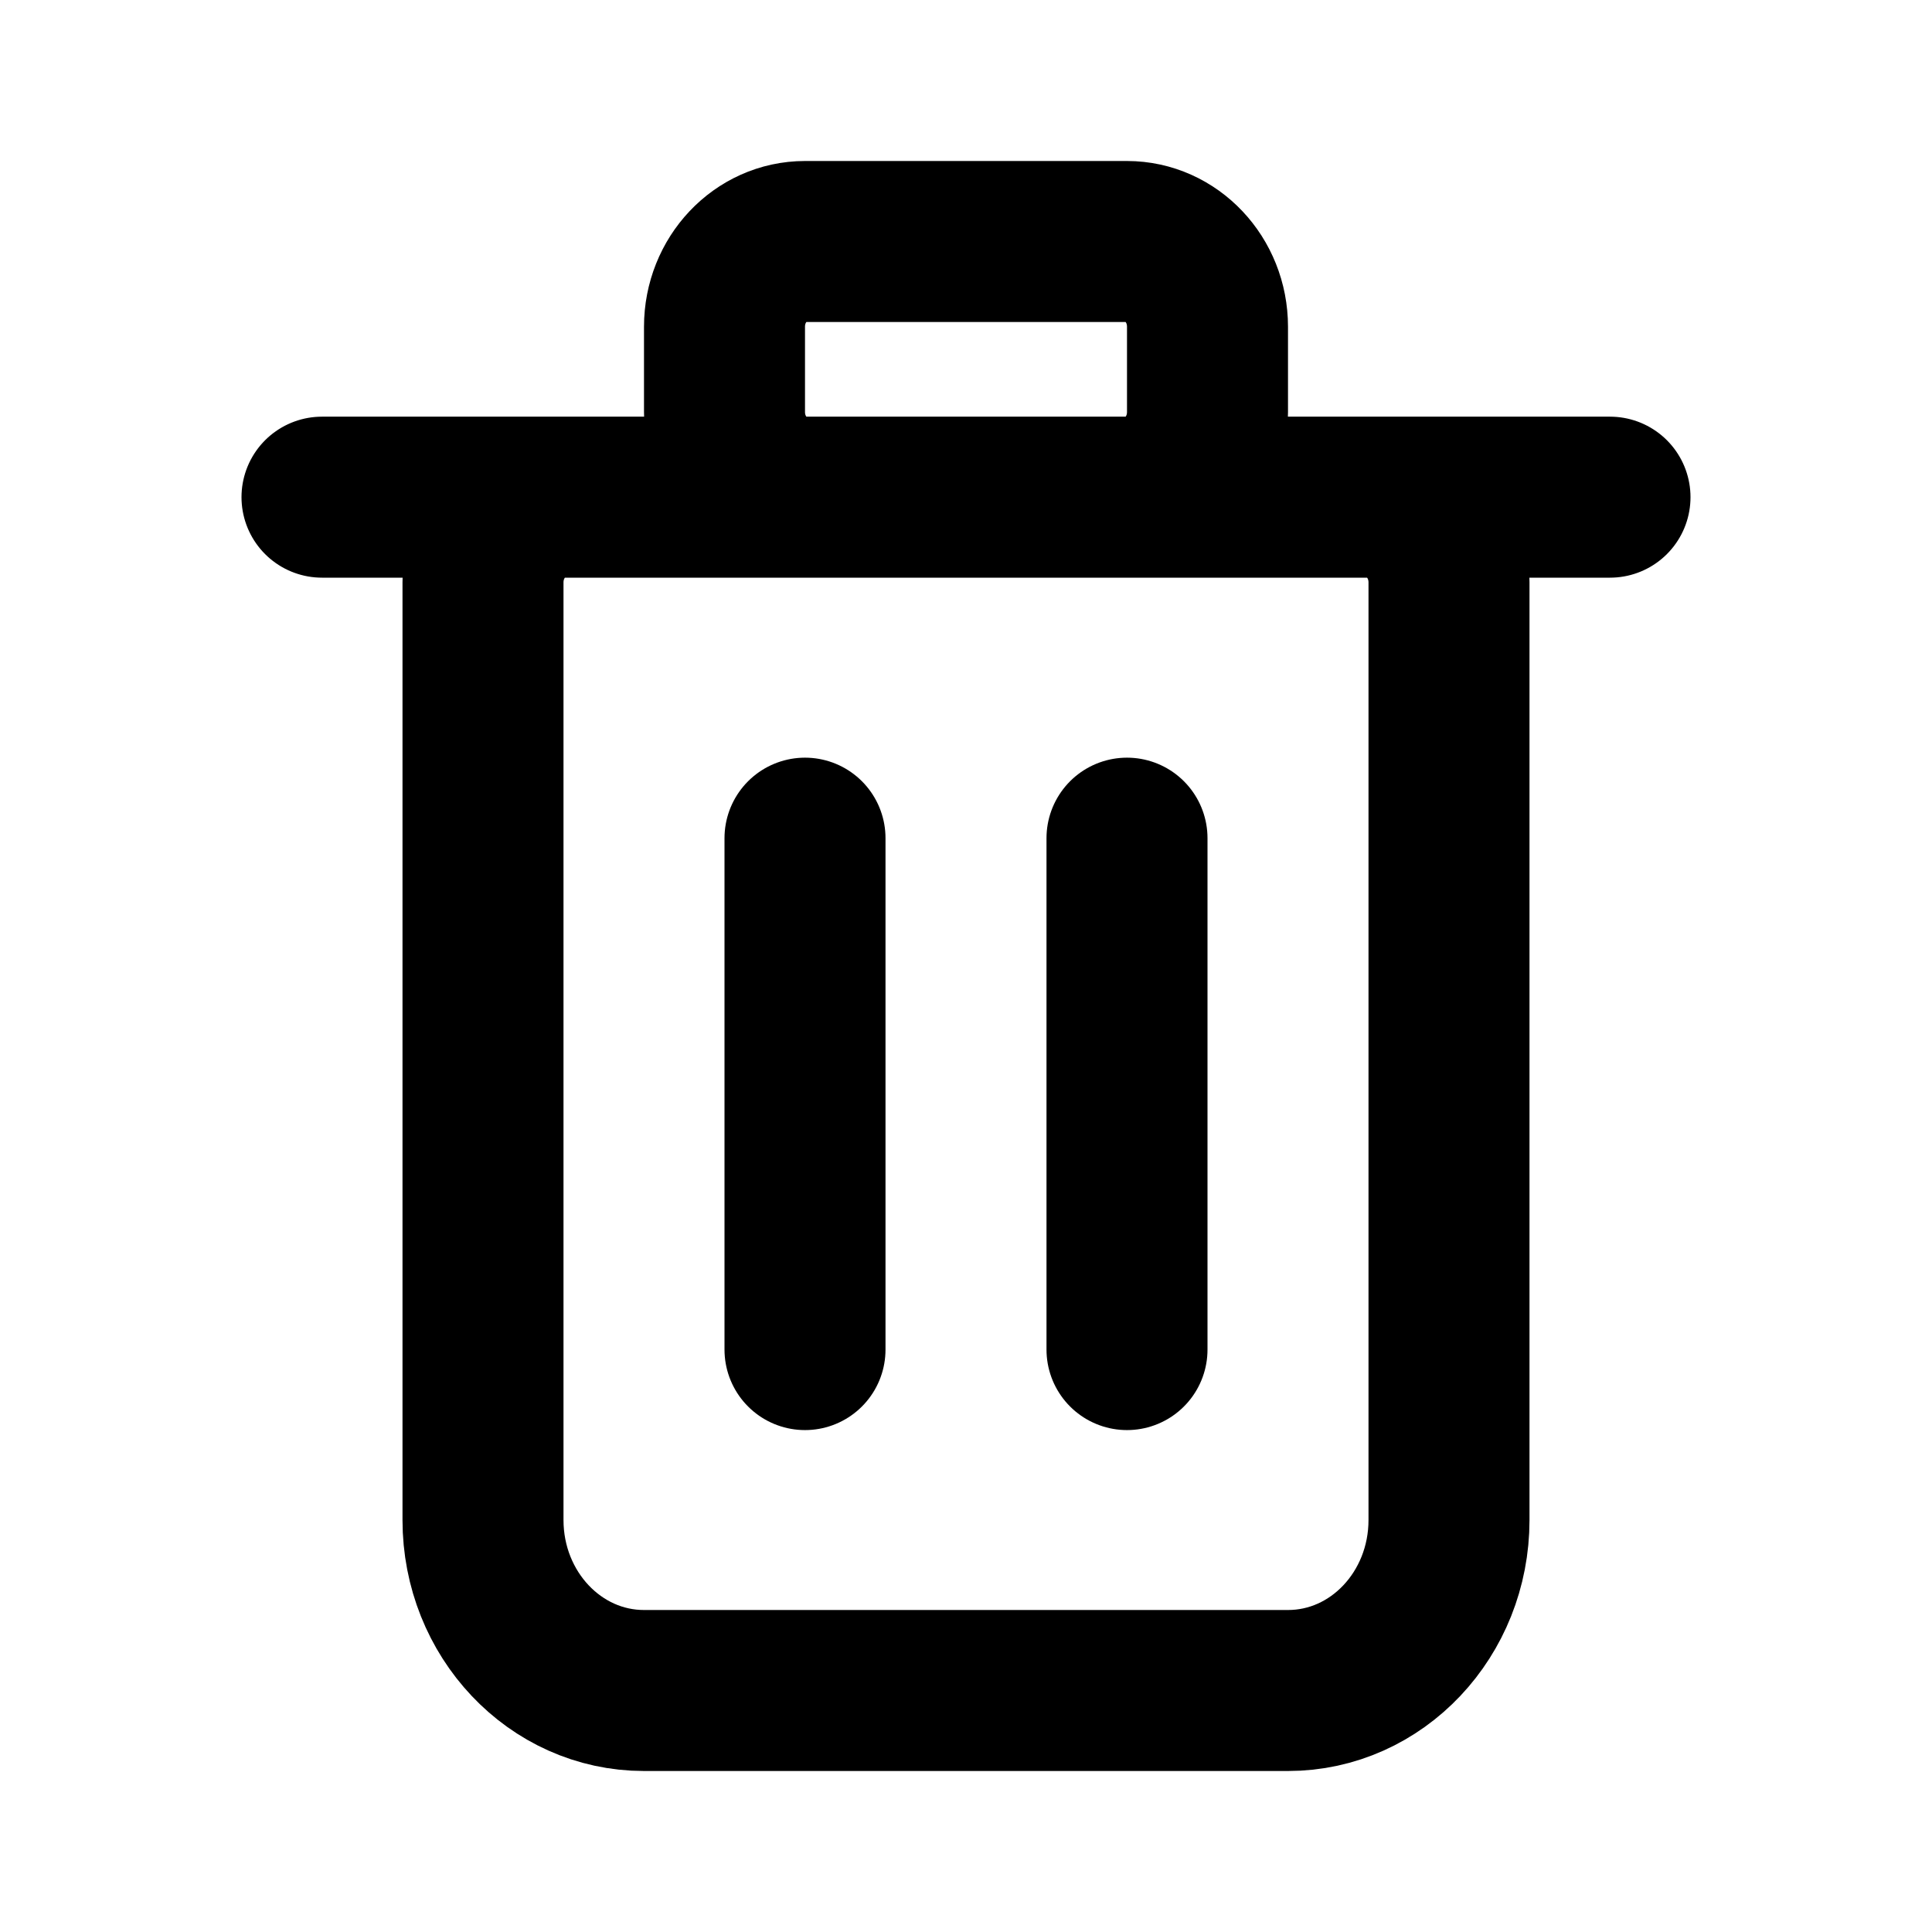
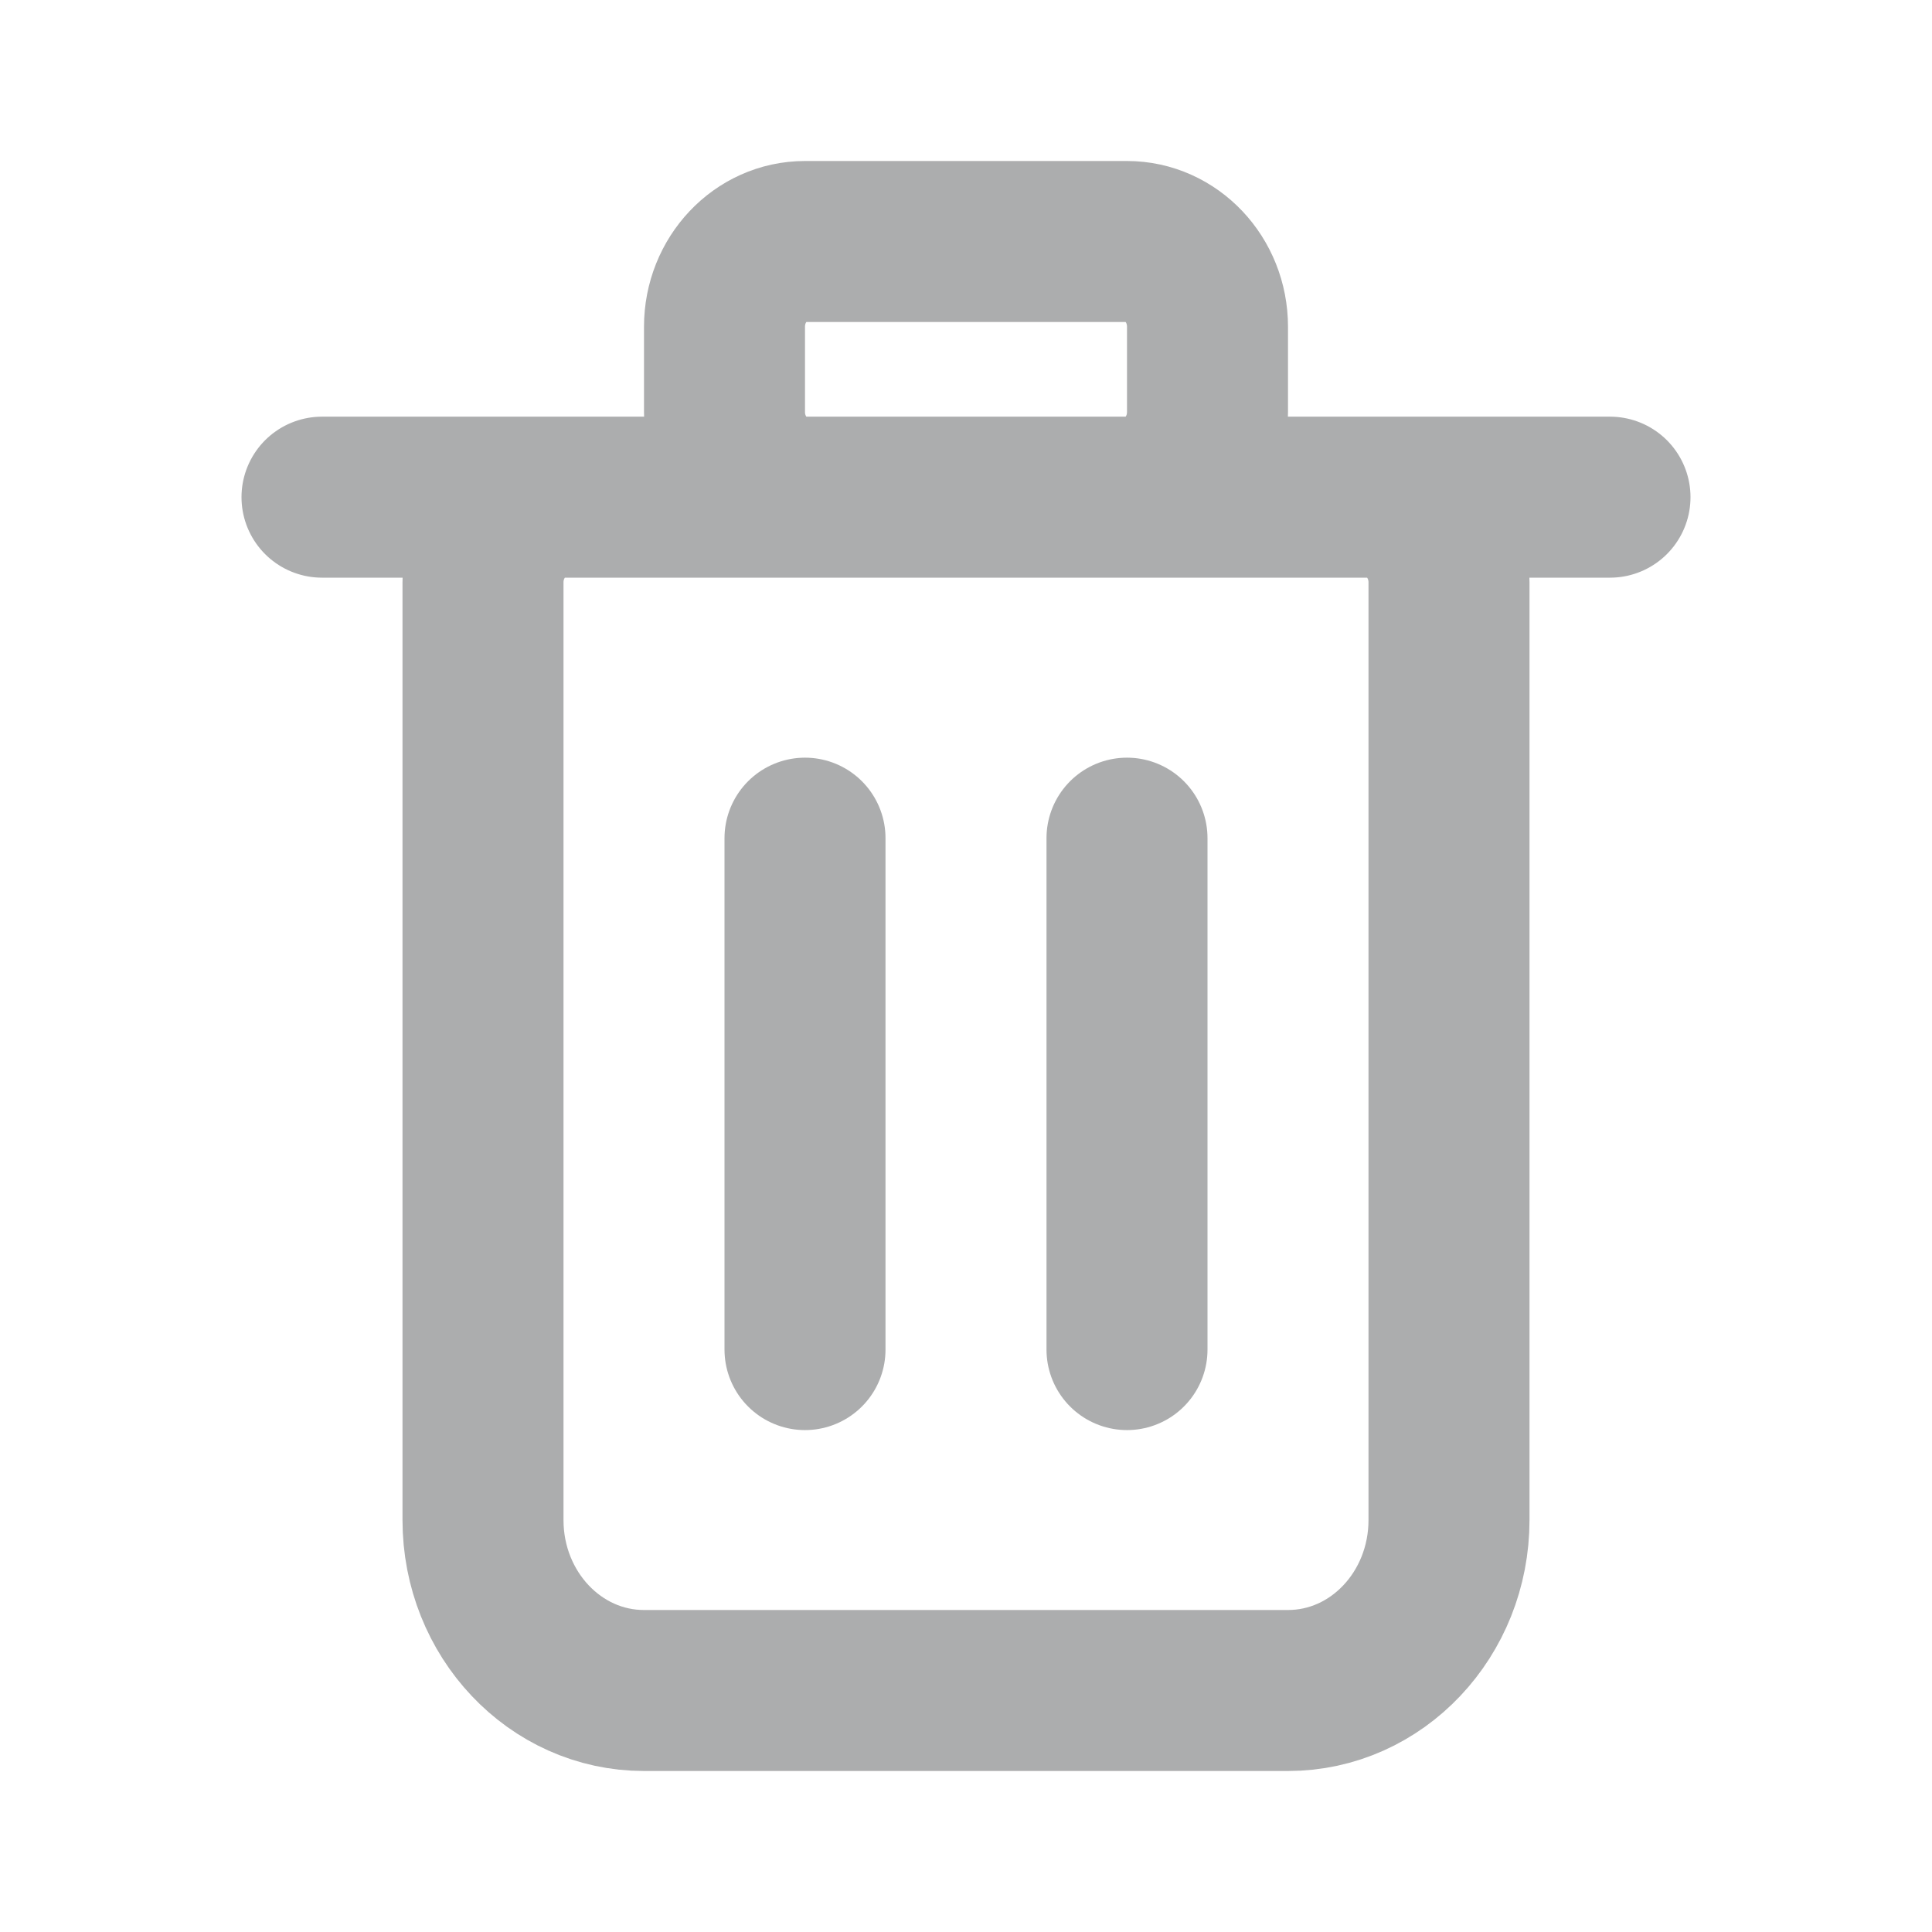
<svg xmlns="http://www.w3.org/2000/svg" width="24" height="24" viewBox="0 0 24 24" fill="none">
-   <path d="M4 6.176H20M10 16.765V10.412M14 16.765V10.412M16 21H8C6.895 21 6 20.052 6 18.882V7.235C6 6.651 6.448 6.176 7 6.176H17C17.552 6.176 18 6.651 18 7.235V18.882C18 20.052 17.105 21 16 21ZM10 6.176H14C14.552 6.176 15 5.702 15 5.118V4.059C15 3.474 14.552 3 14 3H10C9.448 3 9 3.474 9 4.059V5.118C9 5.702 9.448 6.176 10 6.176Z" stroke="black" stroke-width="2" stroke-linecap="round" stroke-linejoin="round" />
+   <path d="M4 6.176H20M10 16.765V10.412M14 16.765V10.412M16 21H8C6.895 21 6 20.052 6 18.882V7.235C6 6.651 6.448 6.176 7 6.176H17C17.552 6.176 18 6.651 18 7.235V18.882C18 20.052 17.105 21 16 21ZM10 6.176H14C14.552 6.176 15 5.702 15 5.118V4.059C15 3.474 14.552 3 14 3H10C9.448 3 9 3.474 9 4.059V5.118C9 5.702 9.448 6.176 10 6.176Z" stroke="#ACADAE" stroke-width="2" stroke-linecap="round" stroke-linejoin="round" />
</svg>
